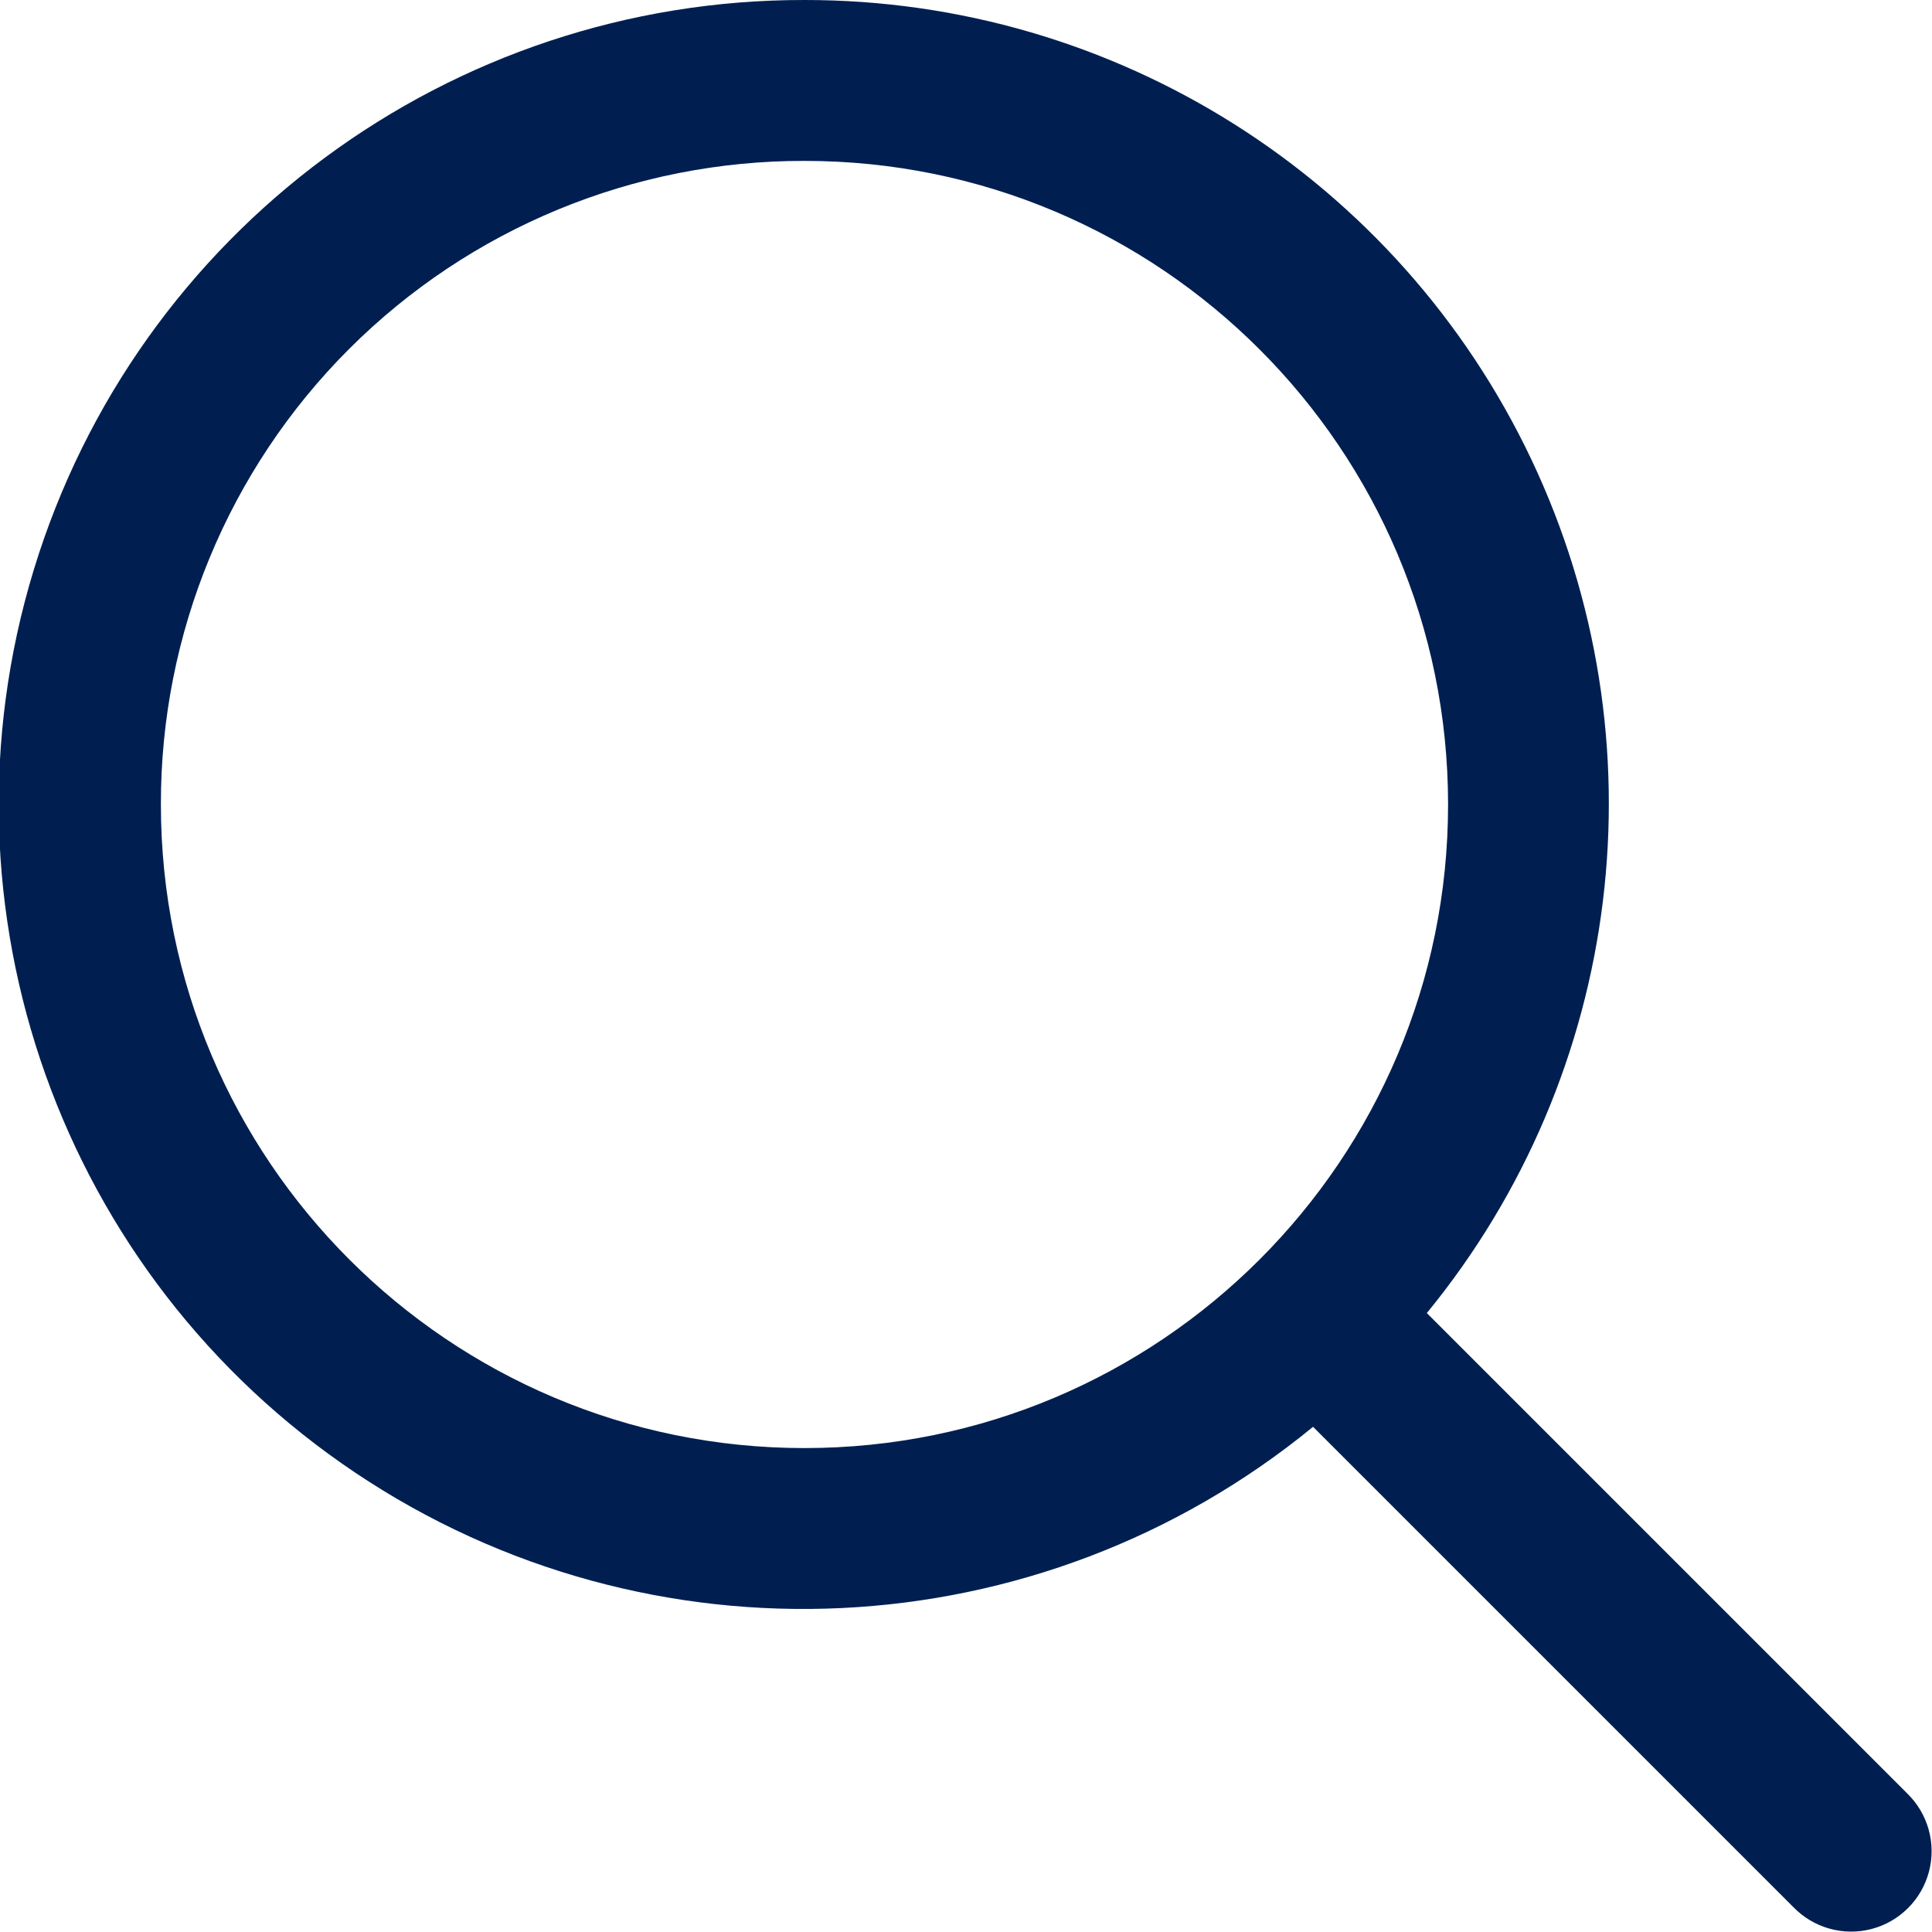
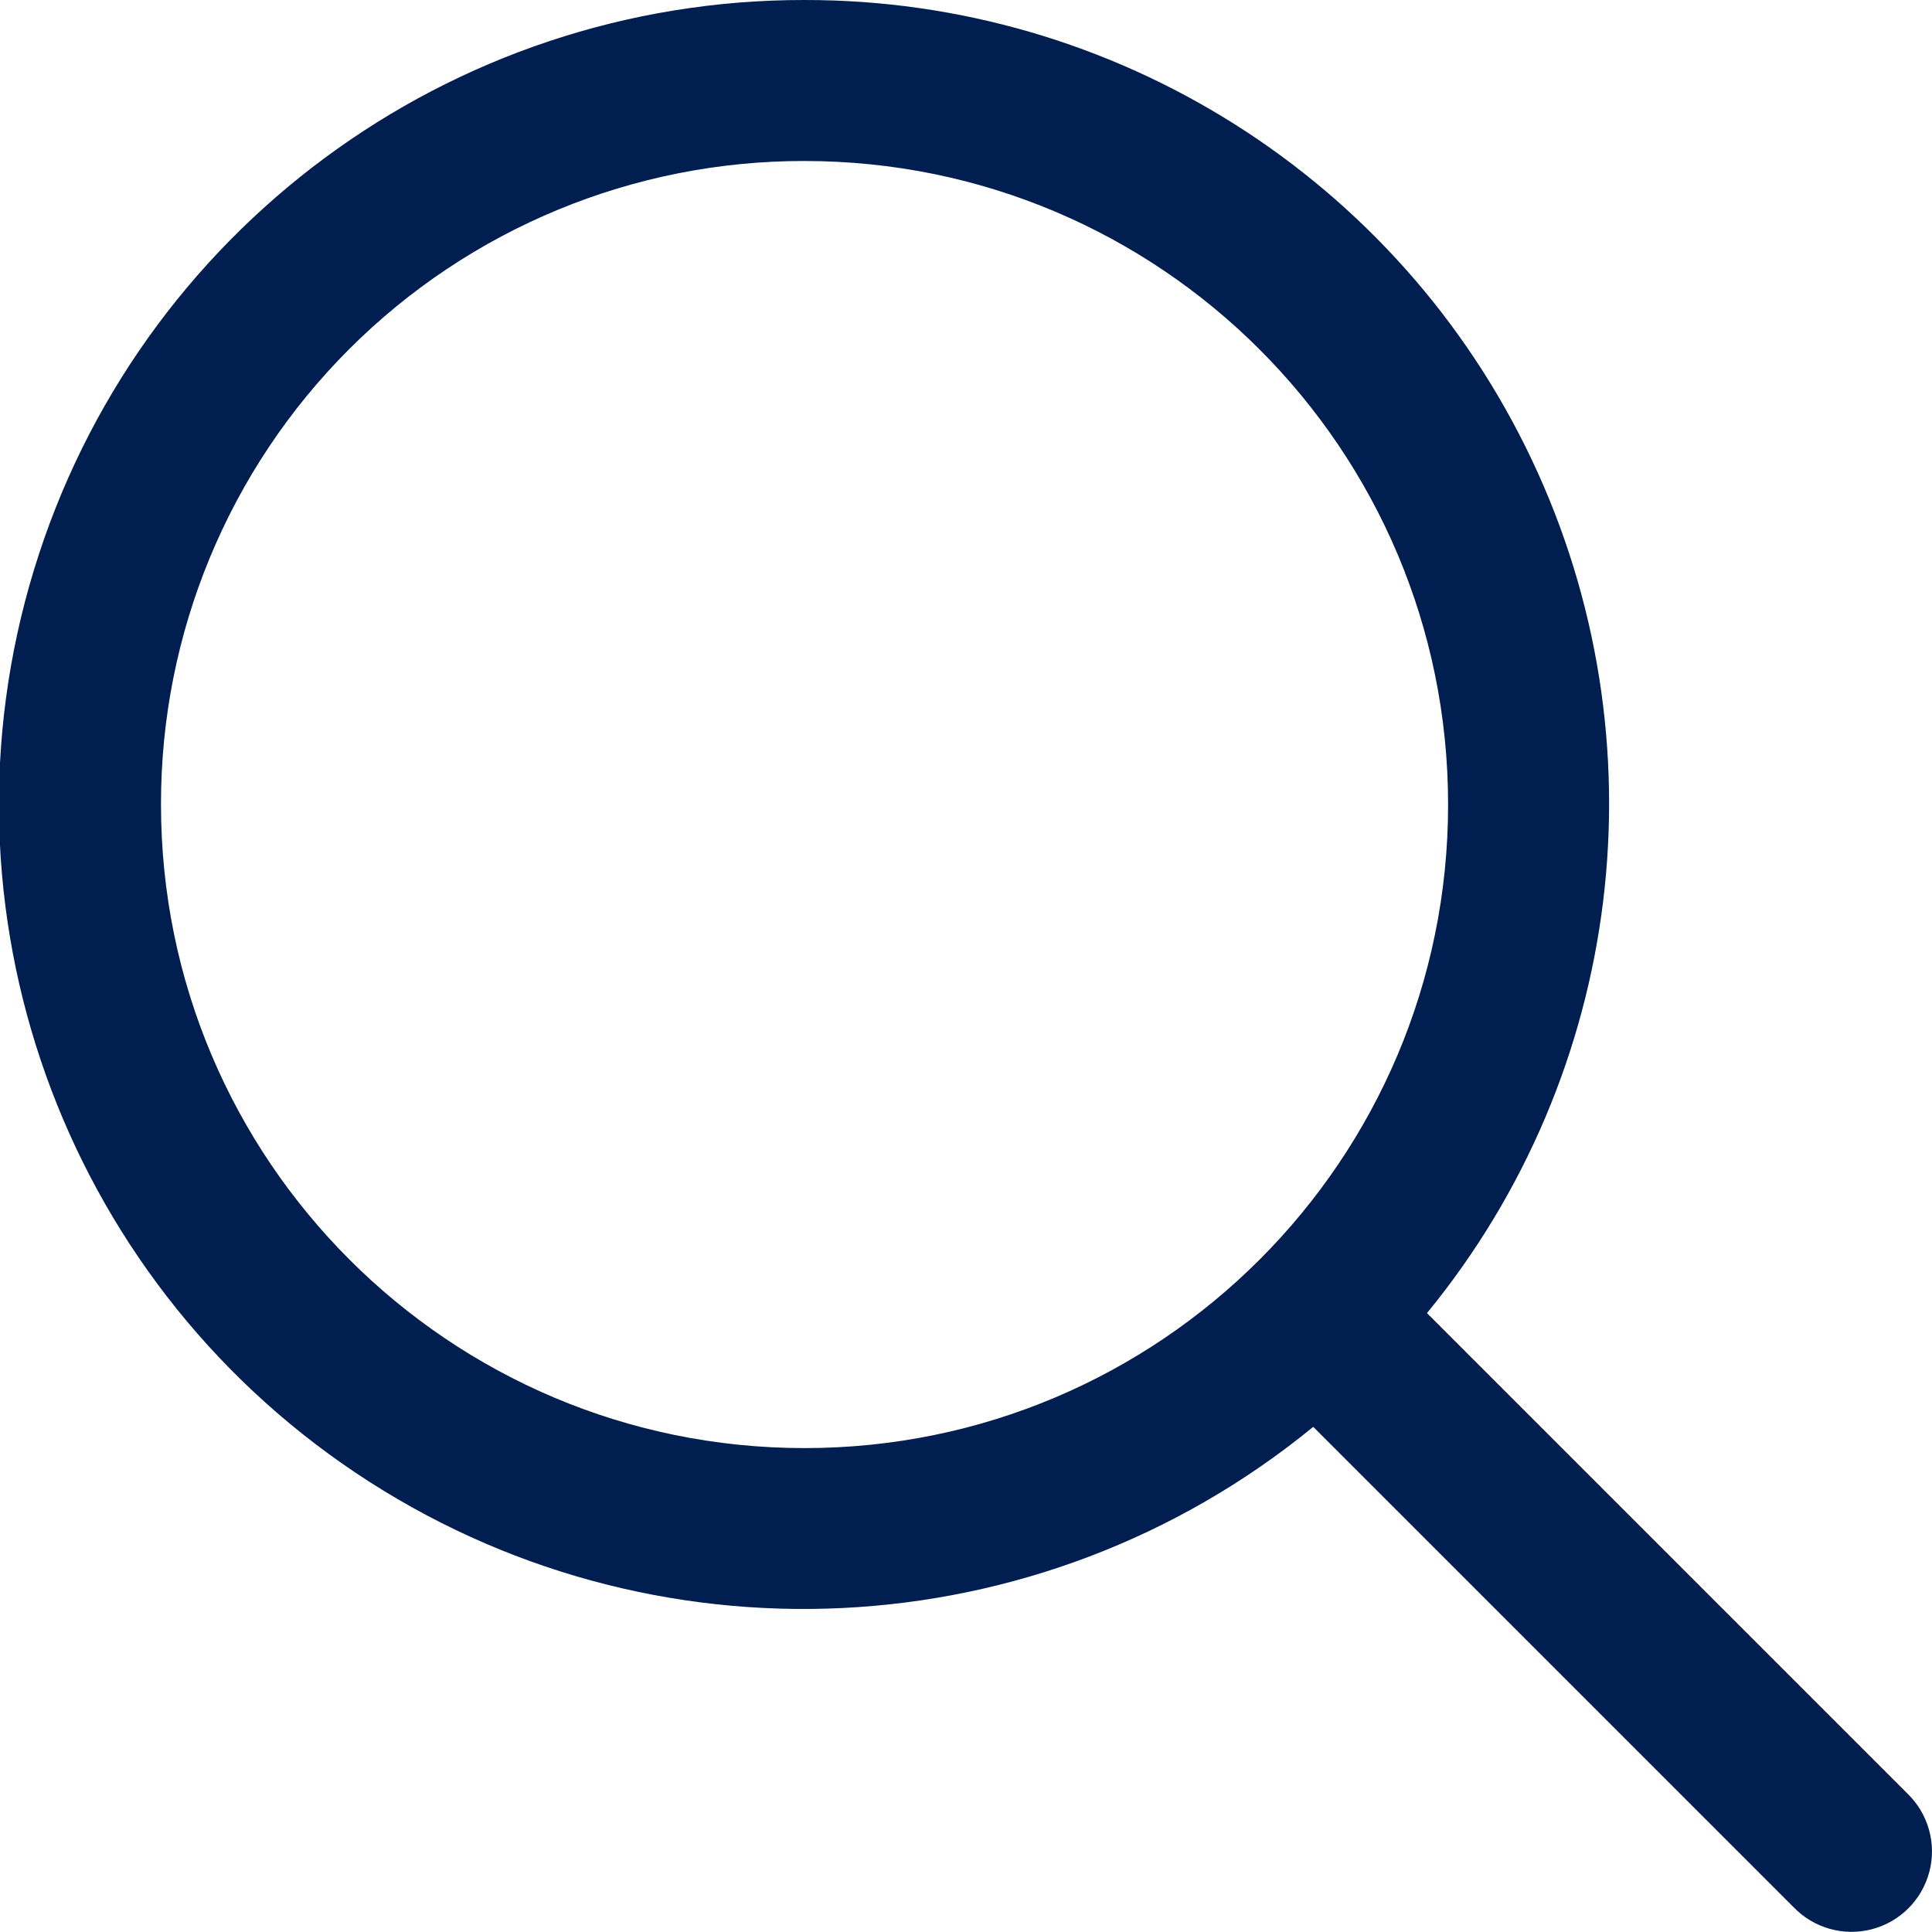
- <svg xmlns="http://www.w3.org/2000/svg" width="25" height="25" viewBox="0 0 25 25">
-   <path id="icons8-search" d="M13.41,3a10.41,10.41,0,1,0,6.581,18.463l6.215,6.215a1.041,1.041,0,1,0,1.472-1.472l-6.215-6.215A10.4,10.4,0,0,0,13.41,3Zm0,2.082A8.328,8.328,0,1,1,5.082,13.41,8.312,8.312,0,0,1,13.41,5.082Z" transform="translate(-3 -3)" fill="#001f50" />
+ <svg xmlns="http://www.w3.org/2000/svg" width="24" height="24" viewBox="0 0 30 30">
+   <path id="icons8-search" d="M15.492,3a12.492,12.492,0,1,0,7.9,22.156l7.458,7.458a1.249,1.249,0,1,0,1.766-1.766l-7.458-7.458A12.479,12.479,0,0,0,15.492,3Zm0,2.5A9.993,9.993,0,1,1,5.5,15.492,9.975,9.975,0,0,1,15.492,5.5Z" transform="translate(-3 -3)" fill="#001f50" />
</svg>
